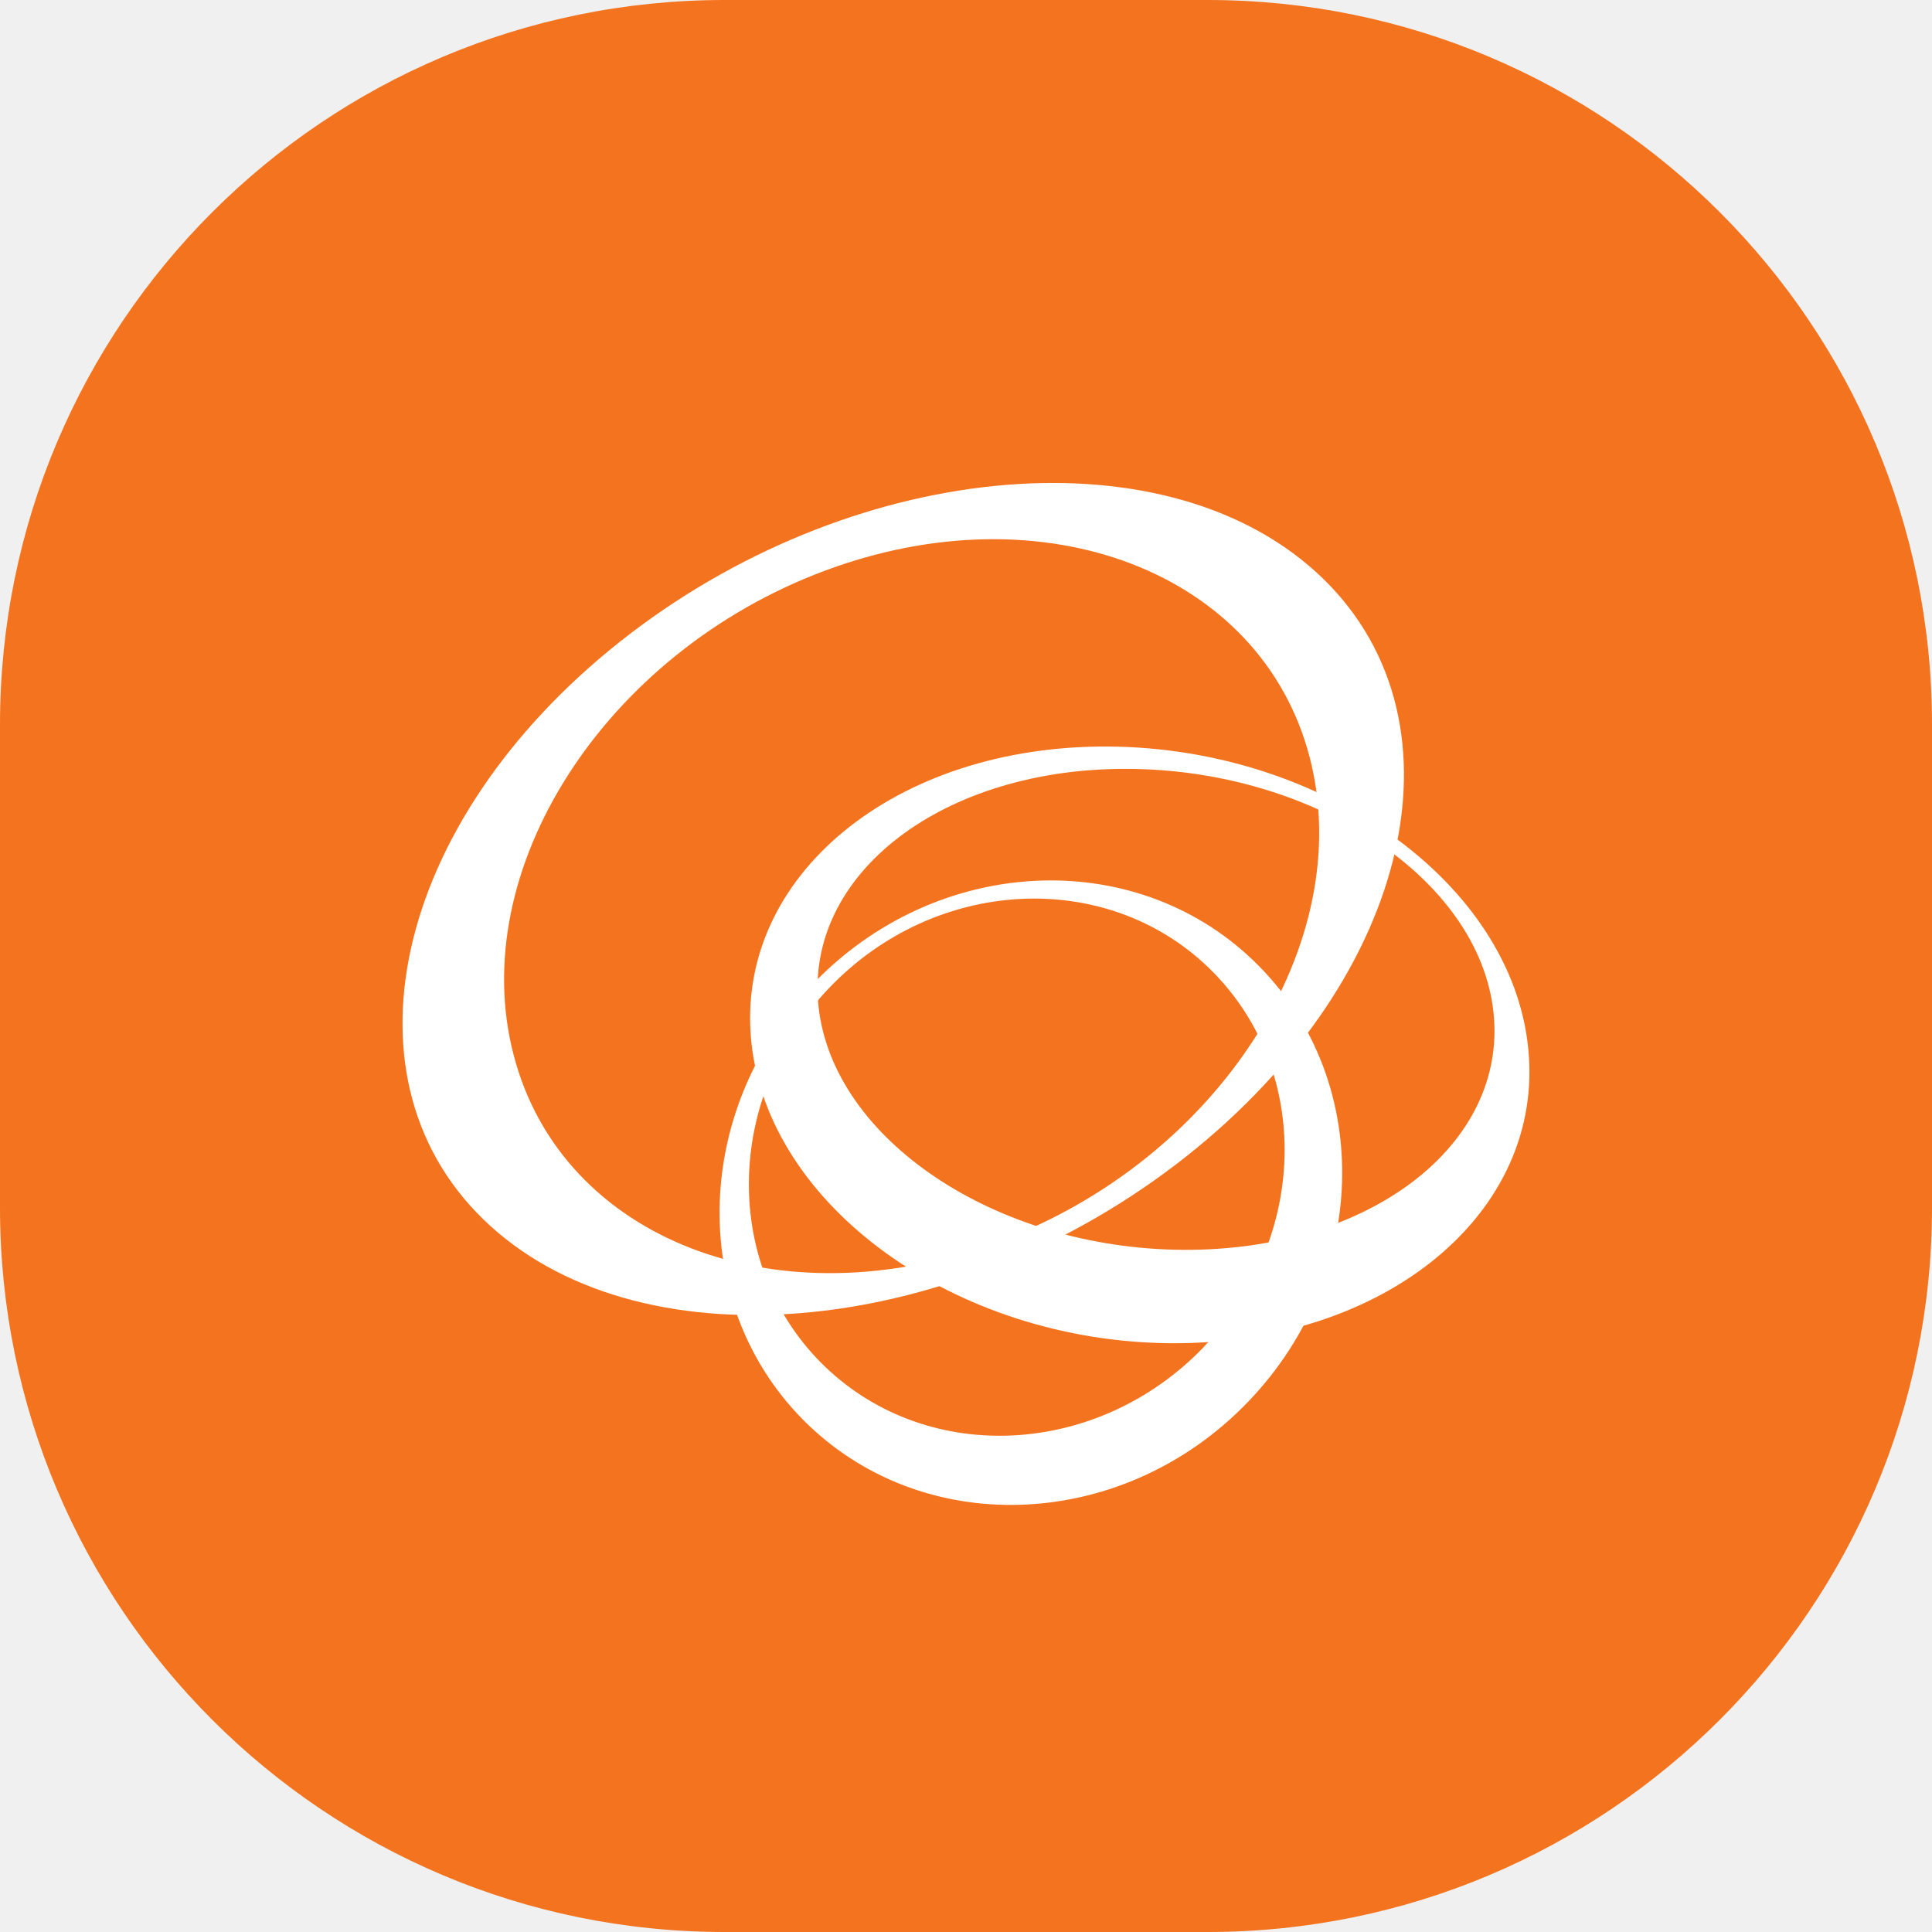
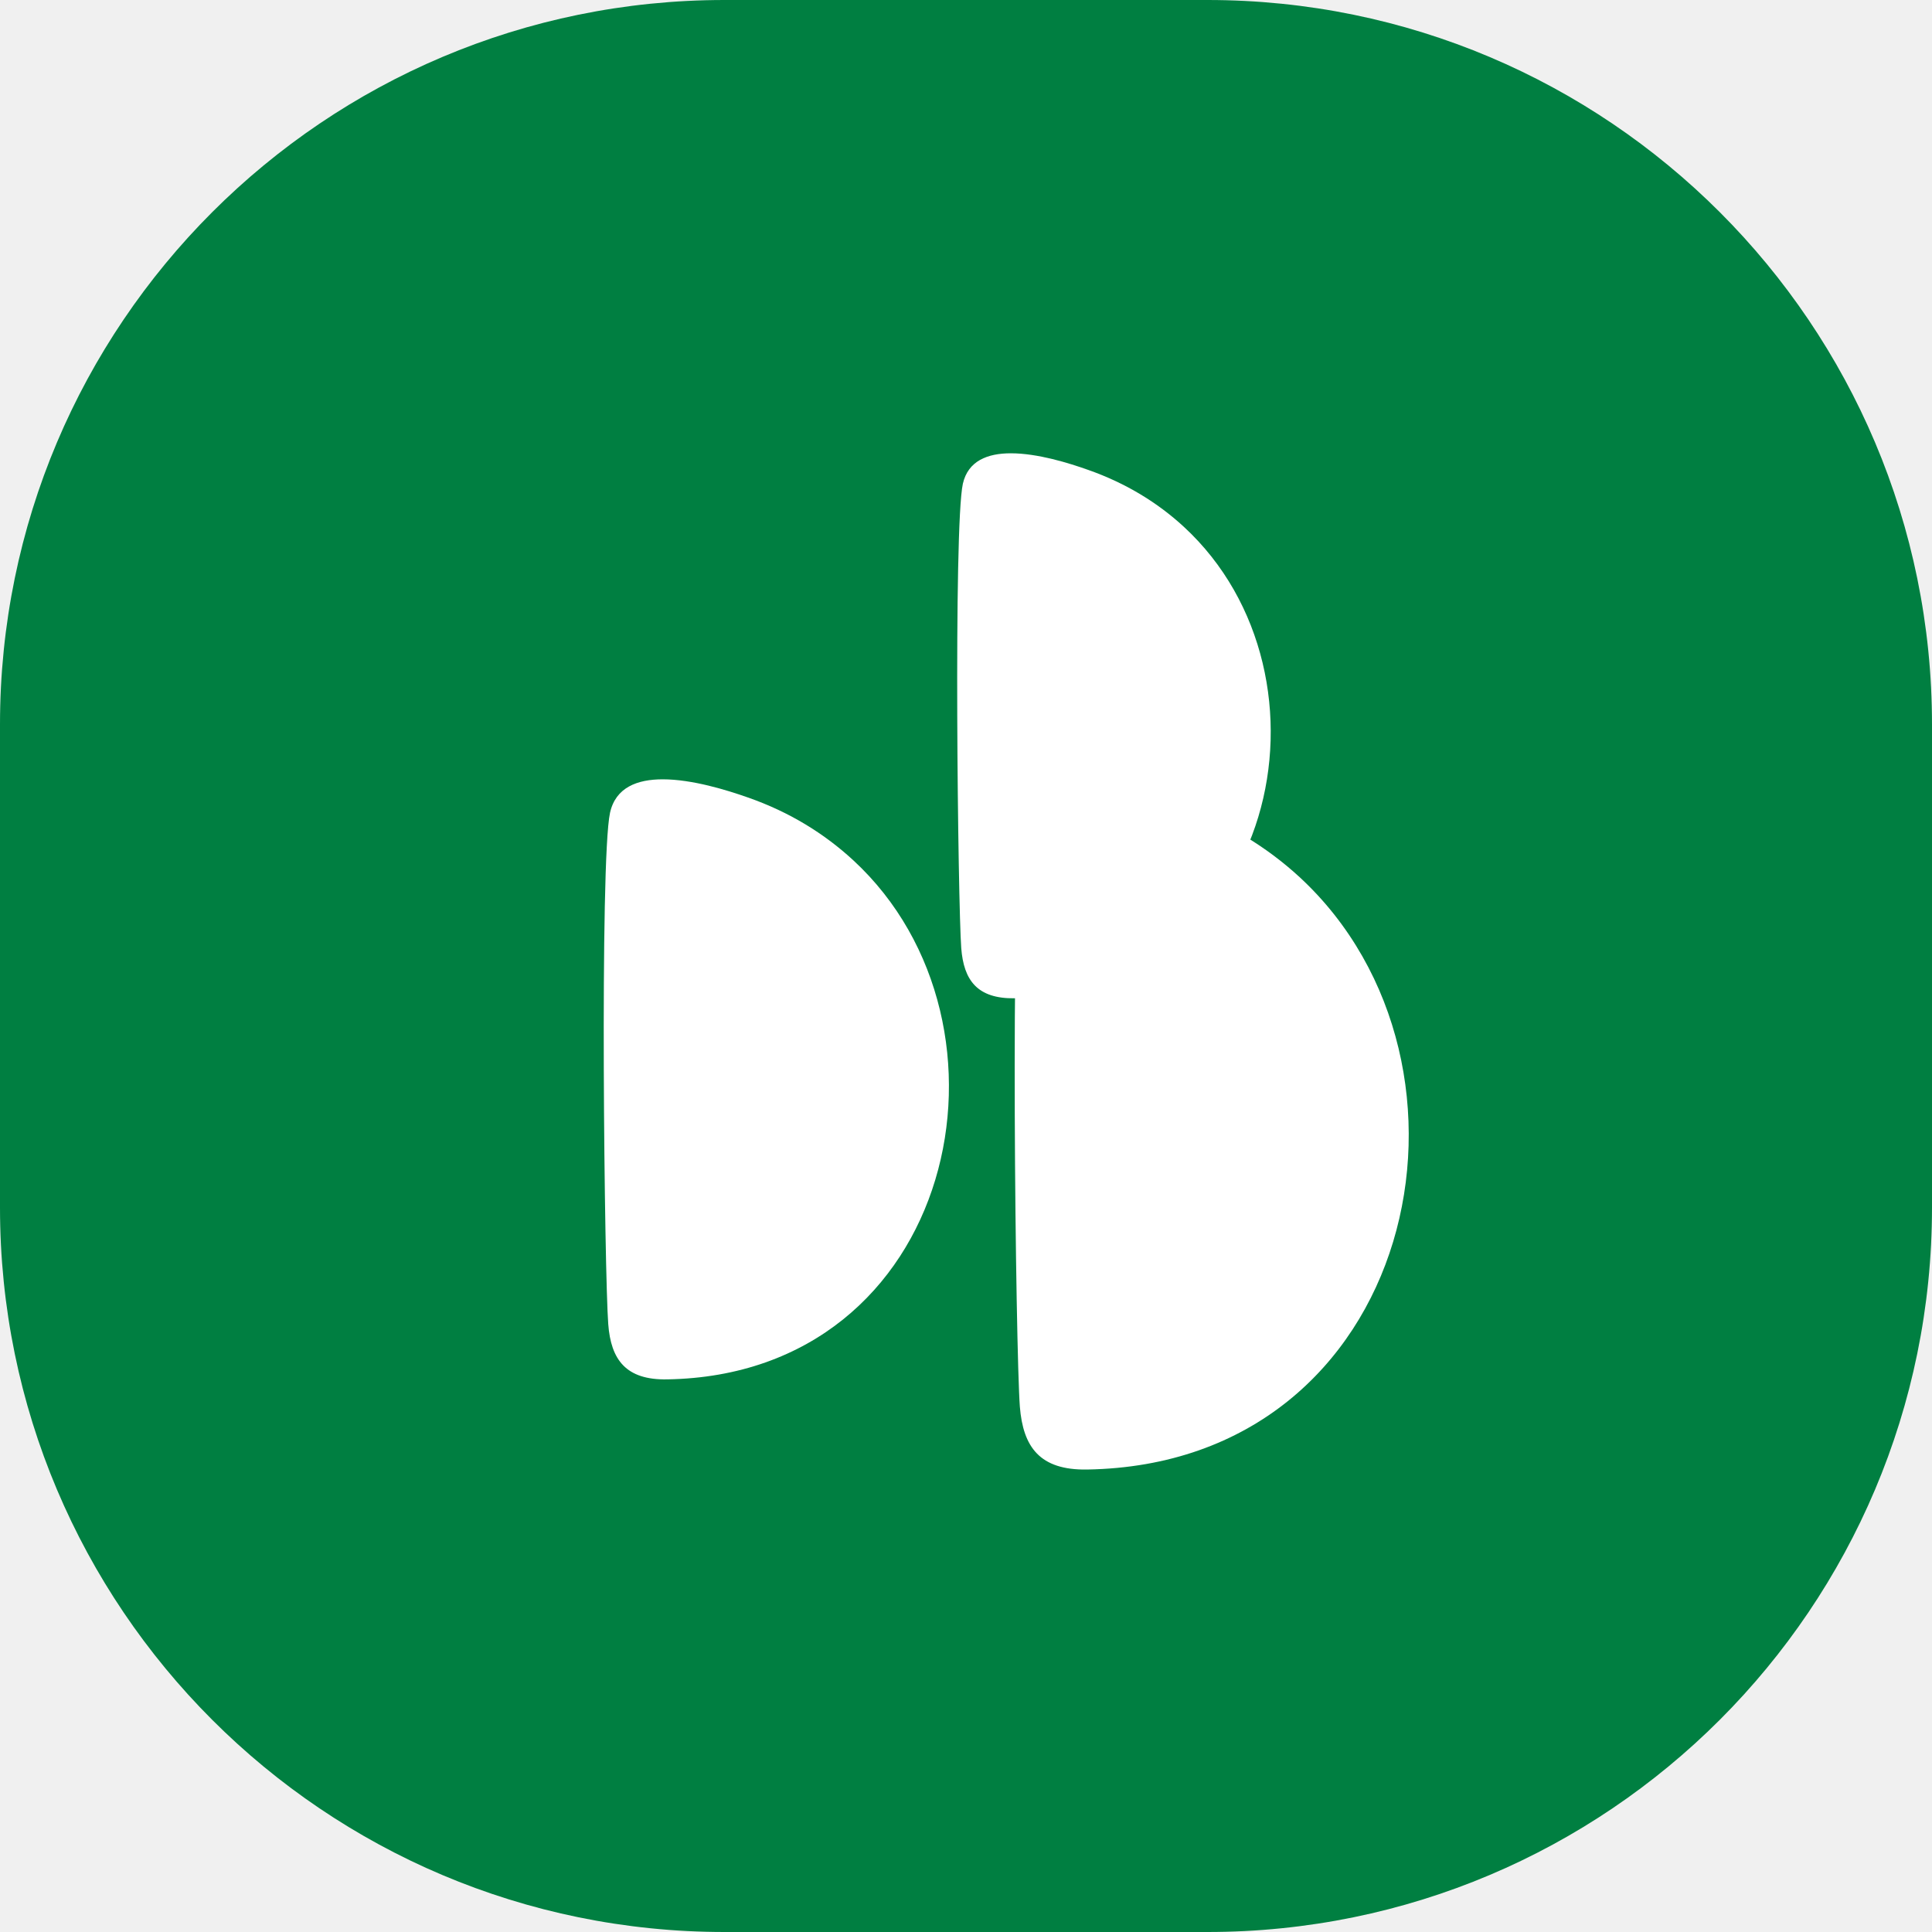
- <svg xmlns="http://www.w3.org/2000/svg" width="32" height="32" viewBox="0 0 32 32" fill="none">
-   <path d="M0 12C0 5.373 5.373 0 12 0H20C26.627 0 32 5.373 32 12V20C32 26.627 26.627 32 20 32H12C5.373 32 0 26.627 0 20V12Z" fill="#F4731E" />
-   <g clip-path="url(#clip0_97_3627)">
-     <path d="M13.558 16.676C13.316 14.476 15.621 12.708 18.708 12.735C21.795 12.762 24.494 14.562 24.736 16.76C24.978 18.963 22.673 20.725 19.586 20.701C16.499 20.68 13.8 18.877 13.558 16.676ZM25.312 17.36C25.035 14.631 21.927 12.395 18.374 12.365C14.818 12.335 12.166 14.524 12.444 17.253C12.722 19.982 15.83 22.218 19.383 22.248C22.936 22.275 25.593 20.089 25.312 17.36Z" fill="white" />
-     <path d="M19.947 22.302C18.197 24.132 15.388 24.284 13.671 22.642C11.957 21 11.984 18.187 13.737 16.36C15.486 14.533 18.299 14.38 20.01 16.02C21.724 17.662 21.697 20.474 19.944 22.302M13.465 16.3C11.432 18.426 11.399 21.695 13.39 23.603C15.382 25.511 18.648 25.335 20.681 23.209C22.718 21.083 22.751 17.814 20.756 15.906C18.765 13.998 15.498 14.174 13.462 16.3" fill="white" />
-     <path d="M13.65 9.457C17.29 8.093 20.89 9.472 21.691 12.538C22.491 15.605 20.189 19.2 16.549 20.561C12.909 21.925 9.309 20.546 8.509 17.48C7.705 14.413 10.01 10.822 13.65 9.457ZM10.27 10.627C6.493 13.619 5.532 17.951 8.12 20.304C10.712 22.66 15.871 22.143 19.651 19.152C23.428 16.163 24.39 11.831 21.798 9.475C19.206 7.122 14.044 7.639 10.27 10.627Z" fill="white" />
-   </g>
-   <defs>
-     <clipPath id="clip0_97_3627">
-       <rect width="18.667" height="16.926" fill="white" transform="translate(6.66663 8)" />
-     </clipPath>
-   </defs>
+ <svg xmlns="http://www.w3.org/2000/svg" width="24" height="24" viewBox="0 0 24 24" fill="none">
+   <path d="M0 9C0 4.029 4.029 0 9 0H15C19.971 0 24 4.029 24 9V15C24 19.971 19.971 24 15 24H9C4.029 24 0 19.971 0 15V9Z" fill="#007F41" />
+   <path fill-rule="evenodd" clip-rule="evenodd" d="M7.556 16.45C7.589 16.889 7.774 17.145 8.288 17.135C11.873 17.077 12.814 12.731 10.599 10.686C10.244 10.359 9.813 10.089 9.292 9.907C9.031 9.815 8.6 9.681 8.232 9.681C7.917 9.681 7.648 9.781 7.578 10.096C7.448 10.697 7.509 15.854 7.556 16.45Z" fill="white" />
+   <path fill-rule="evenodd" clip-rule="evenodd" d="M12.557 5.631C12.268 5.631 12.026 5.724 11.961 6.009C11.843 6.553 11.9 11.236 11.941 11.779C11.972 12.175 12.138 12.408 12.605 12.401C15.861 12.347 16.718 8.4 14.706 6.544C14.384 6.247 13.989 6.003 13.52 5.838C13.281 5.753 12.891 5.631 12.557 5.631Z" fill="white" />
+   <path fill-rule="evenodd" clip-rule="evenodd" d="M12.695 10.224C12.544 10.909 12.617 16.791 12.669 17.474C12.709 17.975 12.916 18.264 13.502 18.255C17.596 18.19 18.671 13.23 16.144 10.896C15.74 10.524 15.242 10.216 14.654 10.009C14.354 9.903 13.861 9.75 13.444 9.75C13.082 9.75 12.774 9.865 12.695 10.224Z" fill="white" />
</svg>
